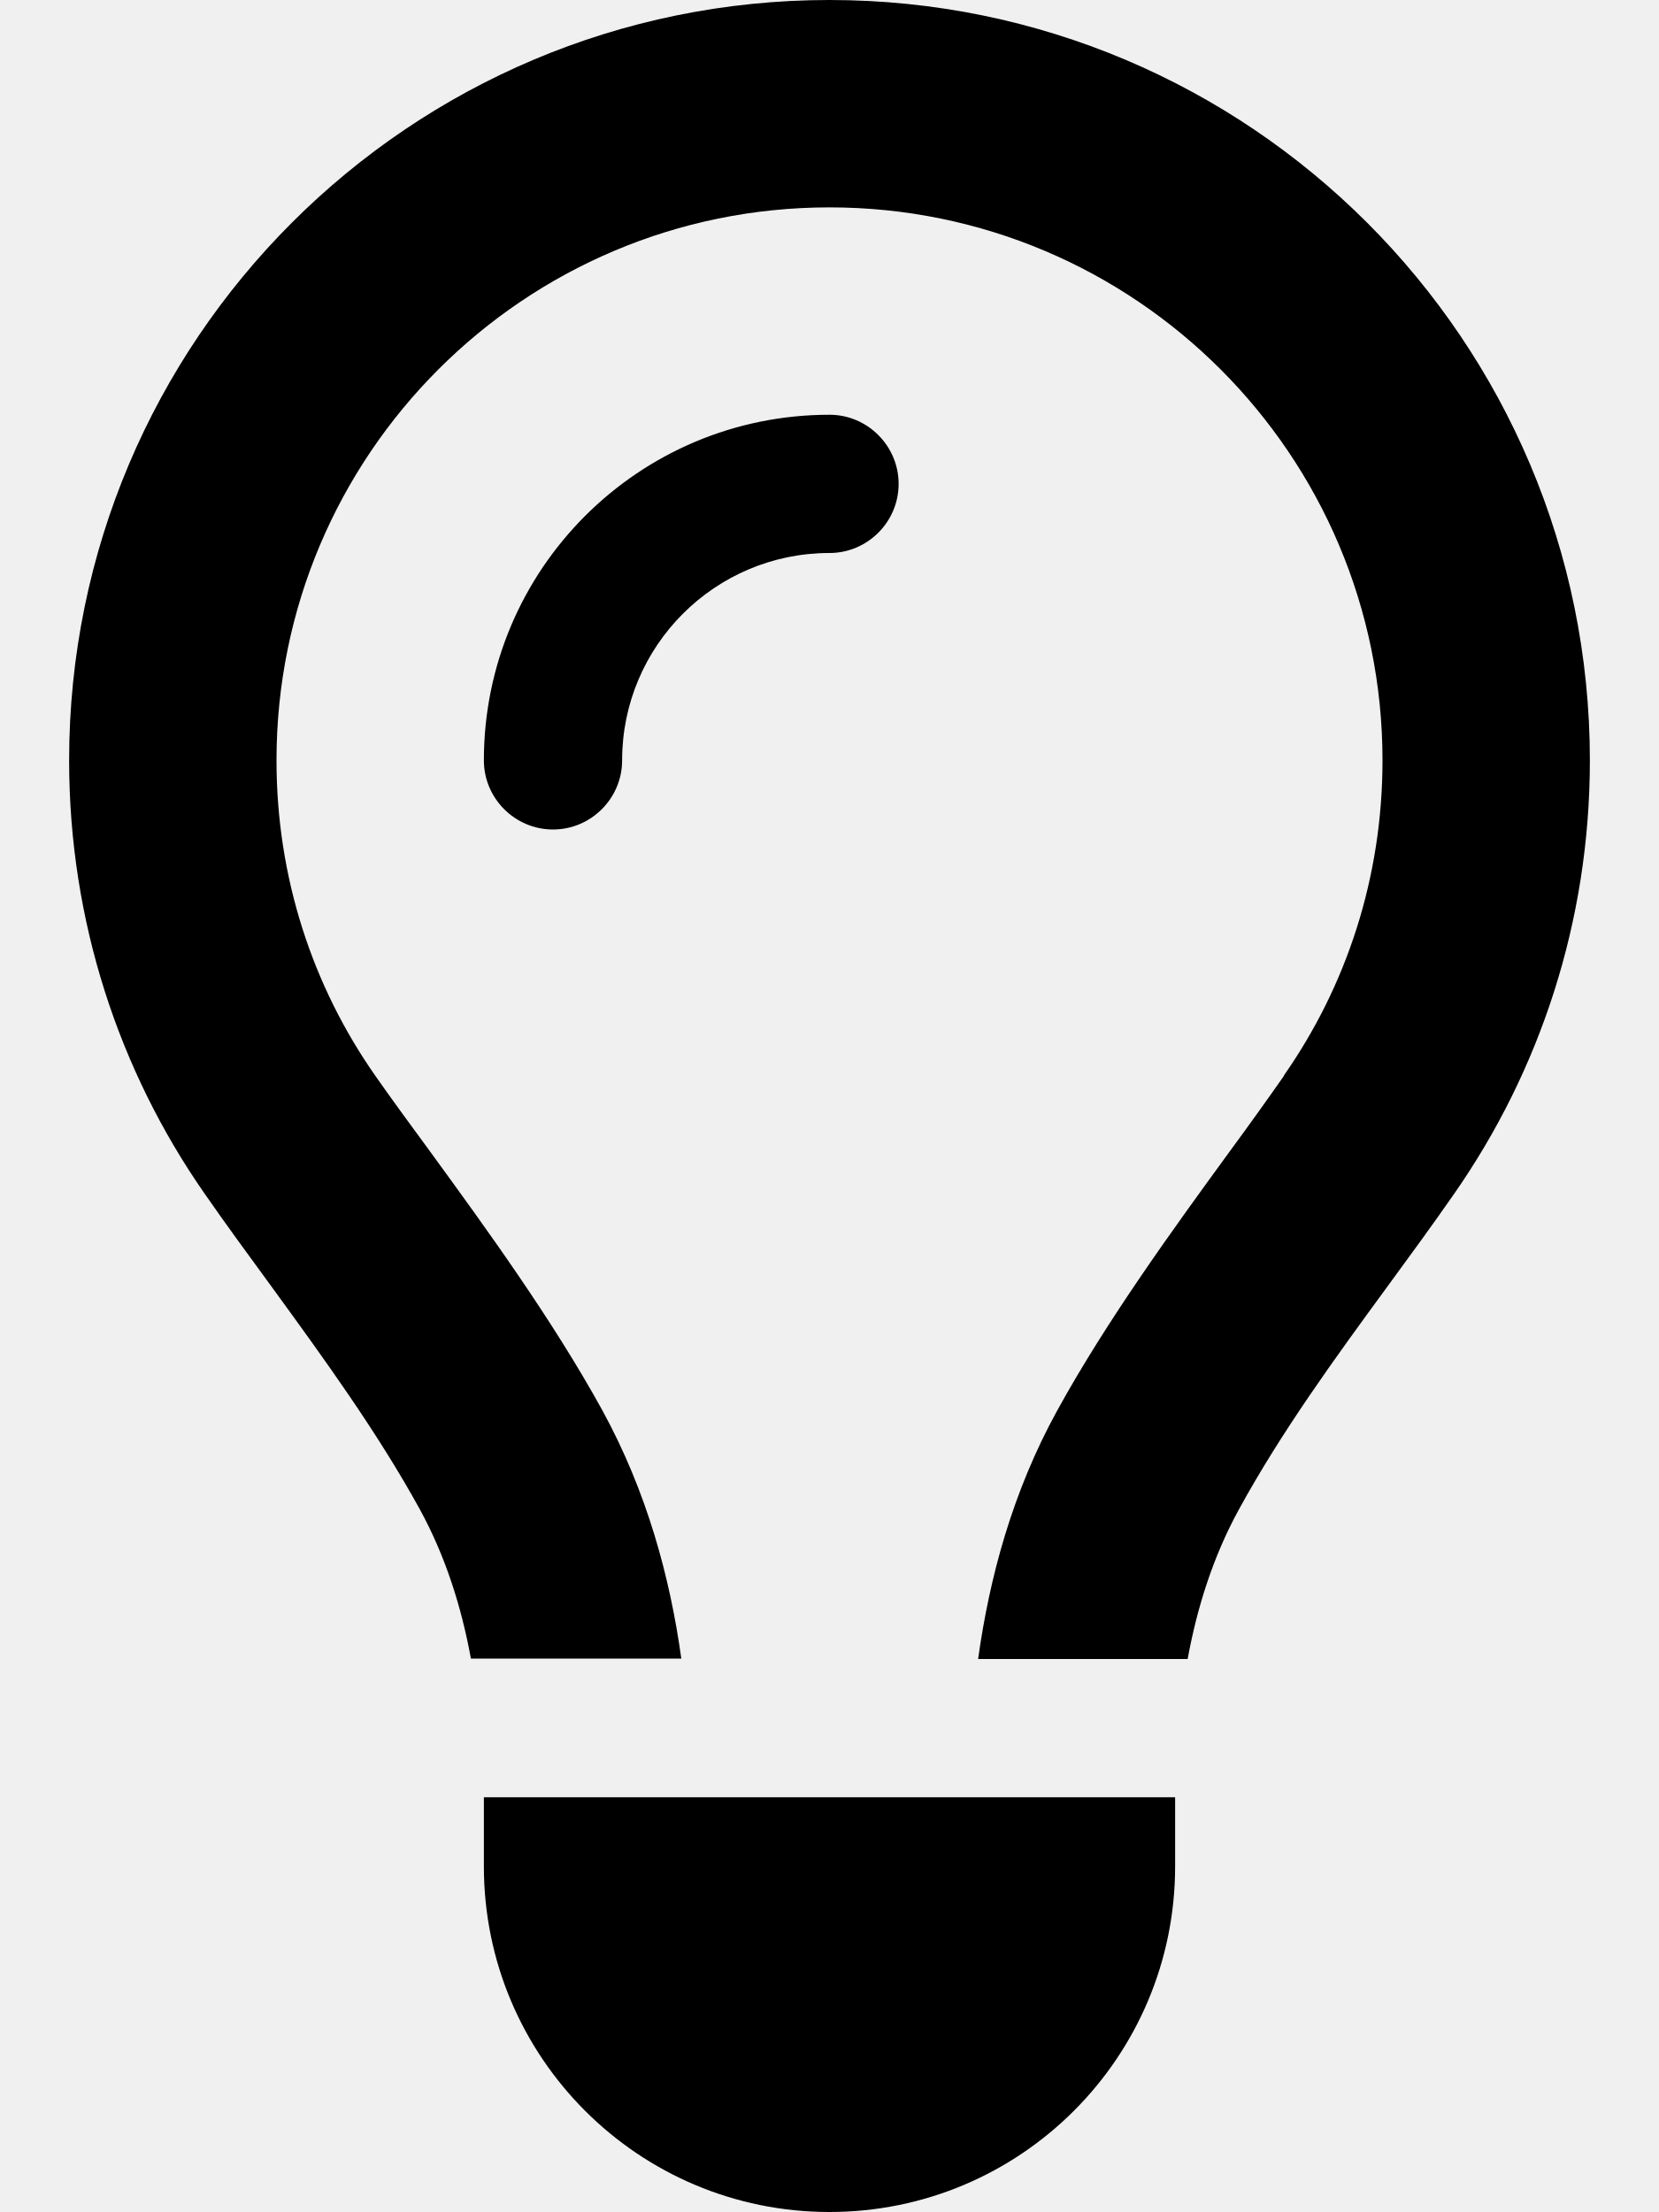
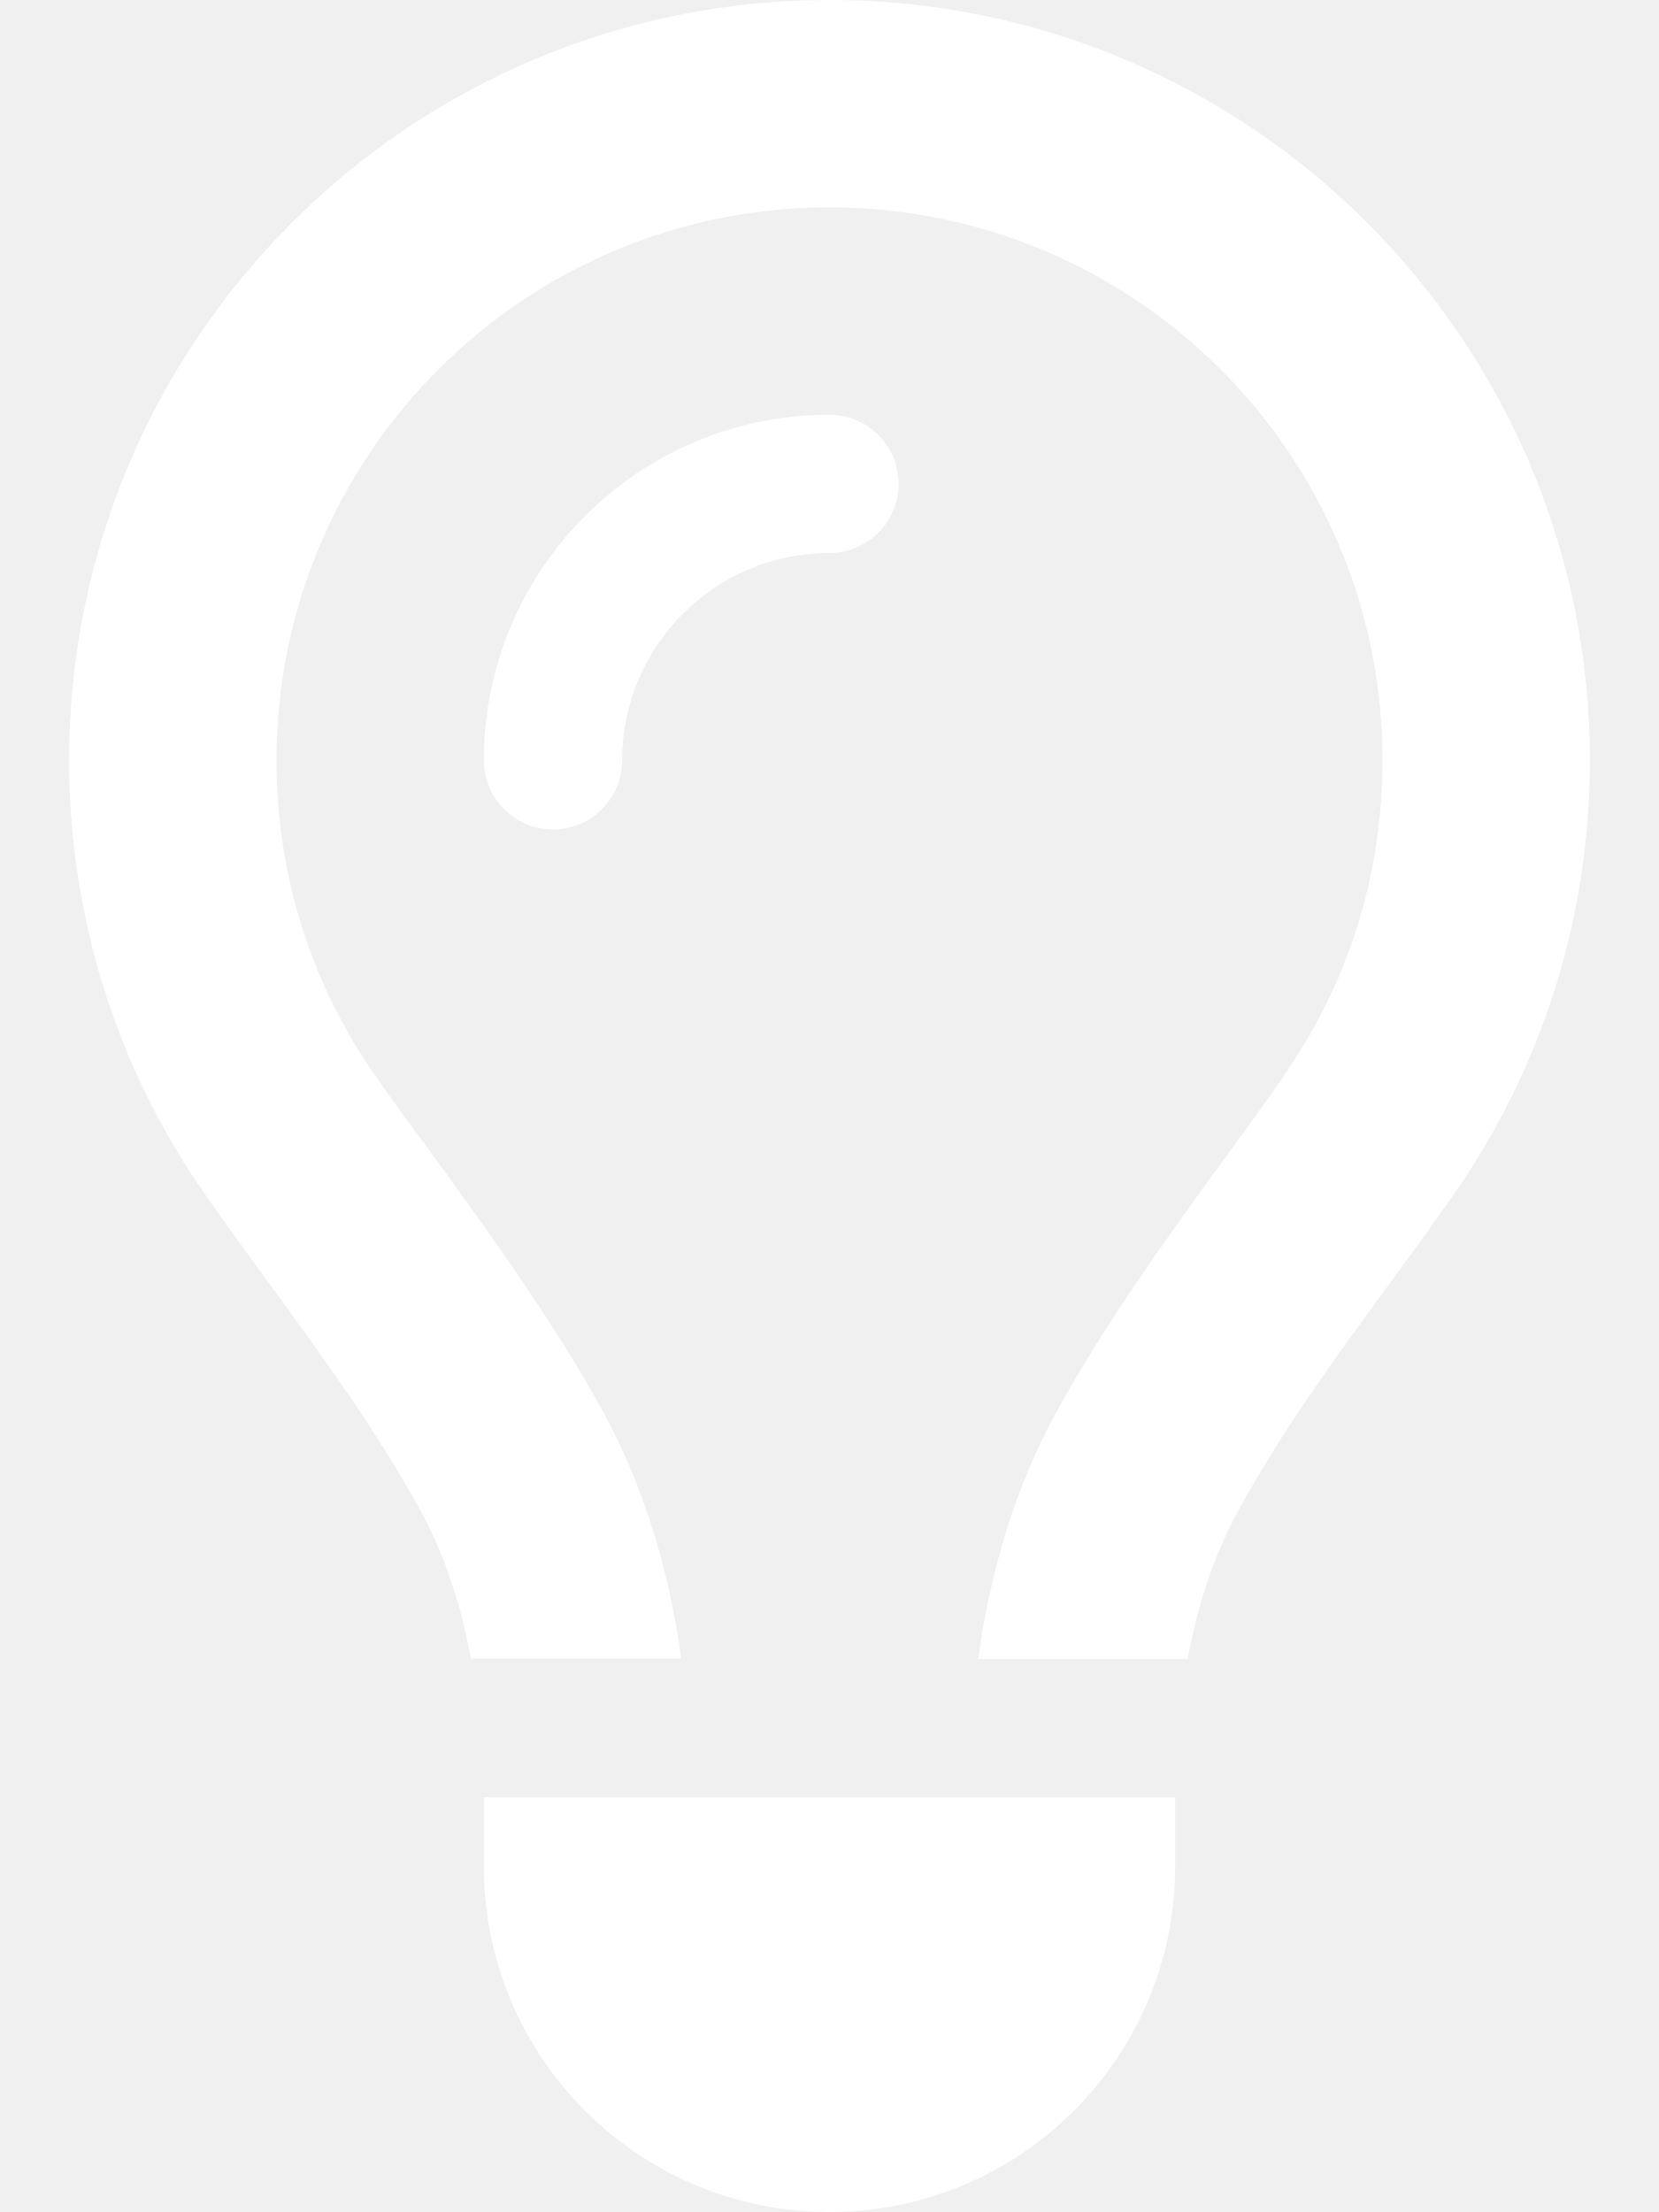
- <svg xmlns="http://www.w3.org/2000/svg" viewBox="0 0 384 512">
+ <svg xmlns="http://www.w3.org/2000/svg" fill="#fff" viewBox="0 0 384 512">
  <path d="M297.2 248.9C311.6 228.3 320 203.2 320 176c0-70.7-57.3-128-128-128S64 105.3 64 176c0 27.2 8.4 52.3 22.8 72.9c3.7 5.3 8.1 11.3 12.8 17.7l0 0c12.9 17.7 28.3 38.9 39.8 59.8c10.4 19 15.7 38.8 18.3 57.5H109c-2.2-12-5.9-23.7-11.8-34.5c-9.9-18-22.2-34.9-34.5-51.8l0 0 0 0c-5.2-7.1-10.4-14.2-15.4-21.4C27.6 247.9 16 213.3 16 176C16 78.8 94.8 0 192 0s176 78.8 176 176c0 37.3-11.6 71.9-31.4 100.3c-5 7.2-10.2 14.3-15.4 21.4l0 0 0 0c-12.3 16.8-24.6 33.7-34.5 51.8c-5.9 10.8-9.6 22.5-11.8 34.5H226.4c2.6-18.7 7.9-38.6 18.3-57.5c11.5-20.9 26.9-42.1 39.8-59.8l0 0 0 0 0 0c4.7-6.4 9-12.4 12.7-17.7zM192 128c-26.5 0-48 21.5-48 48c0 8.8-7.2 16-16 16s-16-7.2-16-16c0-44.2 35.8-80 80-80c8.8 0 16 7.2 16 16s-7.2 16-16 16zm0 384c-44.2 0-80-35.8-80-80V416H272v16c0 44.2-35.8 80-80 80z" />
</svg>
